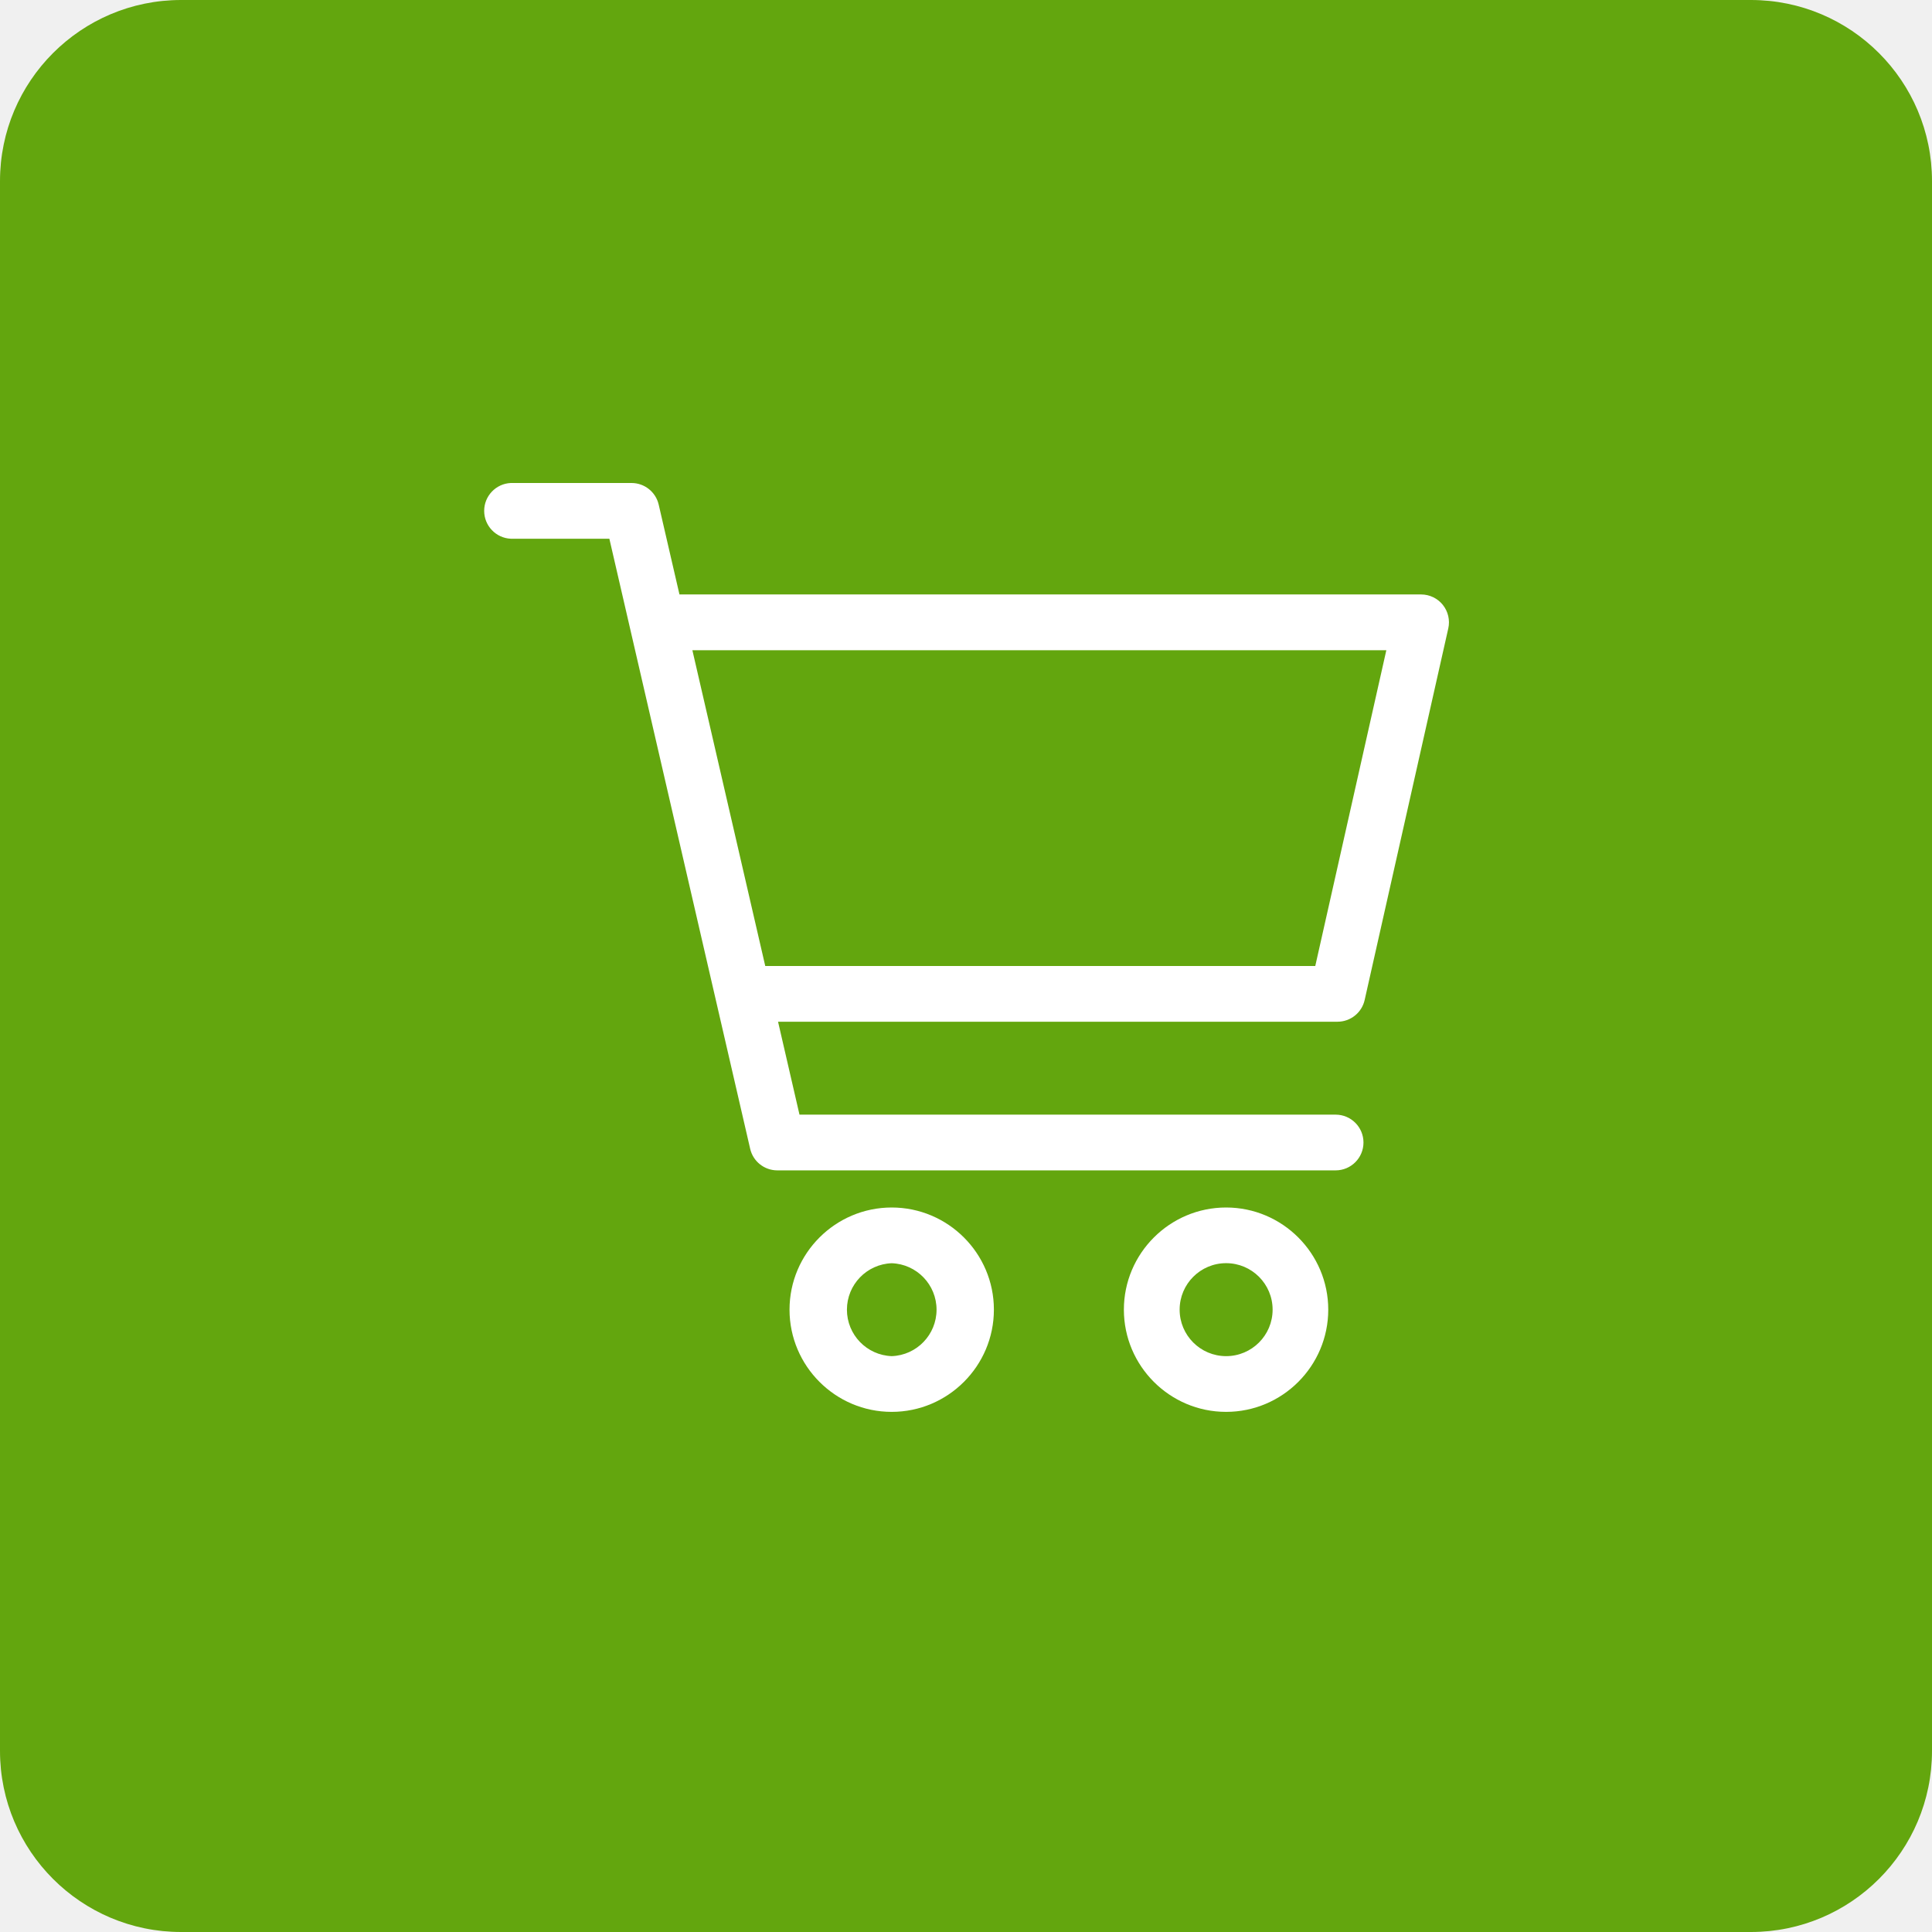
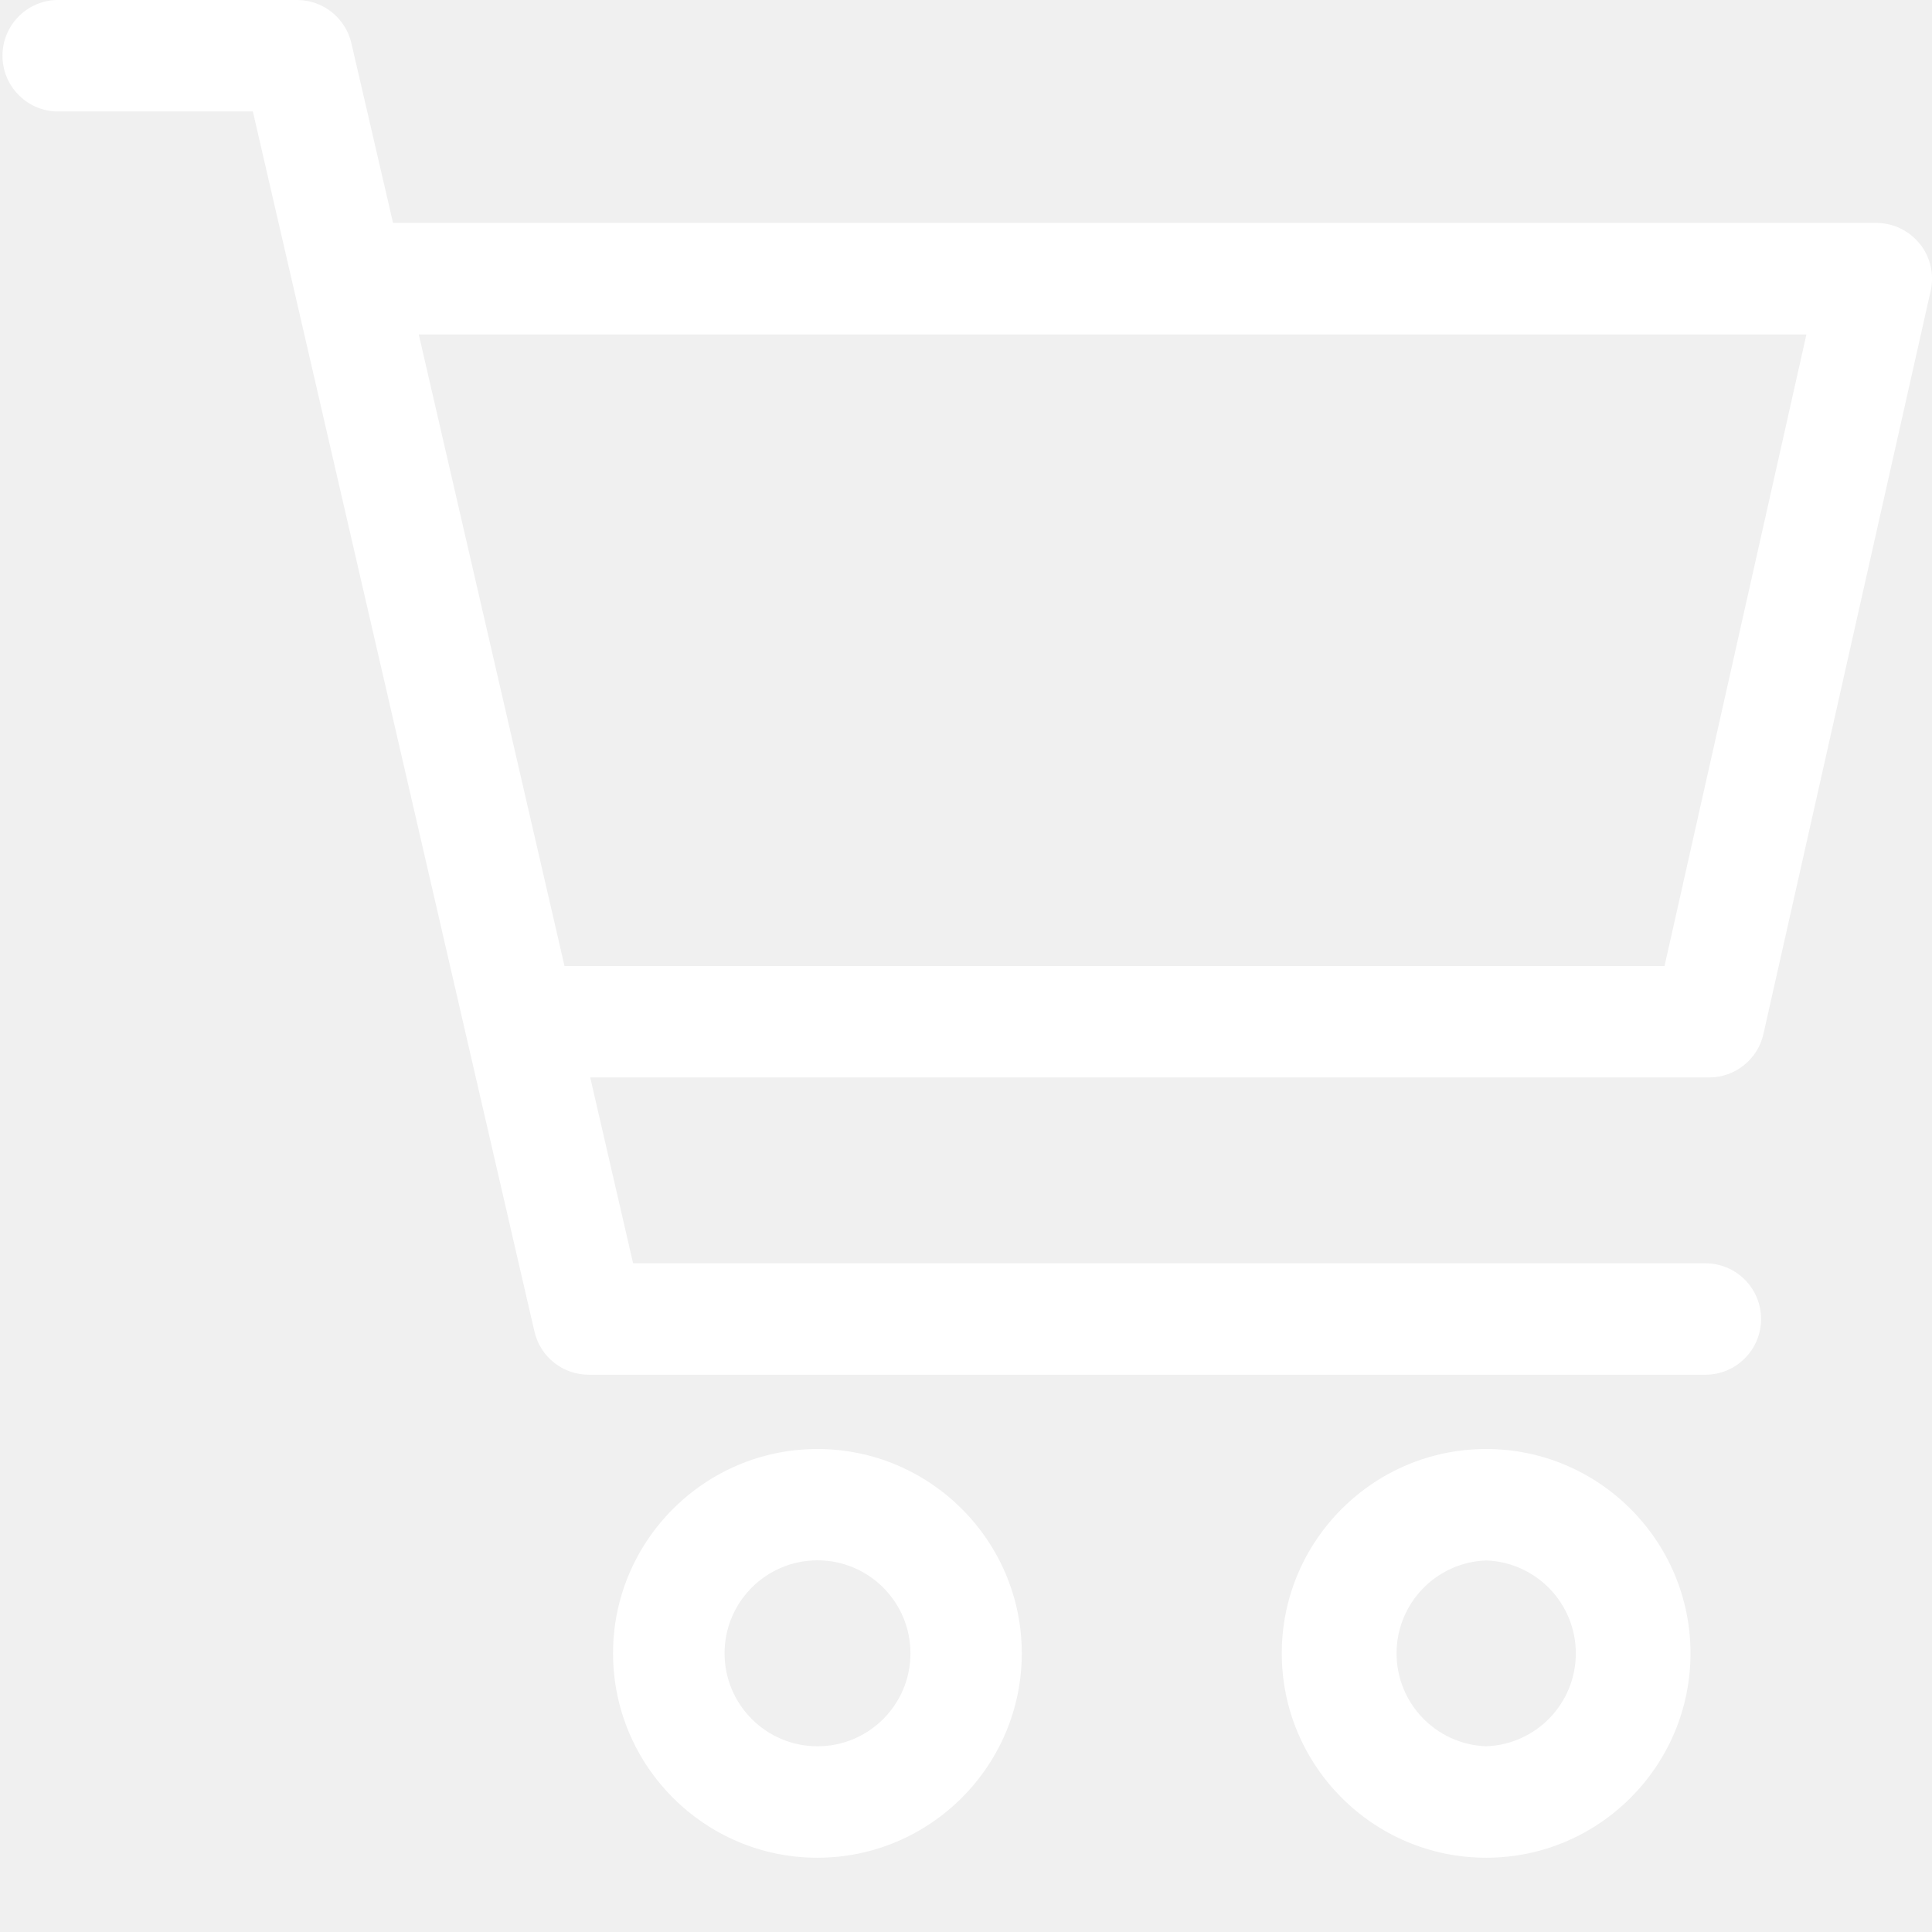
- <svg xmlns="http://www.w3.org/2000/svg" width="32" height="32" fill="none">
-   <rect width="32" height="32" rx="3" fill="#63A60E" />
-   <path d="M23.899 10.02a.462.462 0 00-.36-.174H11.254l-.344-1.488A.462.462 0 0010.46 8h-2a.462.462 0 000 .923h1.633l2.332 10.104c.048.21.235.358.45.358h9.247a.461.461 0 100-.923h-8.88l-.355-1.539h9.266c.216 0 .403-.15.45-.36l1.385-6.154a.462.462 0 00-.09-.39zM21.785 16h-9.11l-1.207-5.23h11.494L21.785 16zm-7.015 4c-.934 0-1.693.76-1.693 1.692 0 .933.76 1.693 1.692 1.693.933 0 1.693-.76 1.693-1.693S15.702 20 14.769 20zm0 2.462a.77.77 0 010-1.539.77.77 0 010 1.539zM20.308 20c-.933 0-1.693.76-1.693 1.692 0 .933.76 1.693 1.693 1.693S22 22.625 22 21.692 21.24 20 20.308 20zm0 2.462a.77.77 0 11.001-1.54.77.77 0 01-.001 1.54z" fill="#fff" />
+ <svg xmlns="http://www.w3.org/2000/svg" width="16" height="16" fill="none">
+   <path d="M15.899 2.02a.462.462 0 00-.36-.174H3.255L2.91.358A.462.462 0 002.461 0h-2a.462.462 0 000 .923h1.633l2.332 10.104c.048.21.235.358.45.358h9.247a.461.461 0 100-.923h-8.88l-.355-1.539h9.266c.216 0 .403-.15.45-.36l1.385-6.154a.461.461 0 00-.09-.39zM13.785 8h-9.11L3.468 2.77H14.96L13.785 8zM6.77 12c-.934 0-1.693.76-1.693 1.692 0 .934.76 1.693 1.692 1.693.933 0 1.693-.76 1.693-1.693S7.702 12 6.769 12zm0 2.462a.77.77 0 11.001-1.54.77.77 0 01-.002 1.54zM12.308 12c-.934 0-1.693.76-1.693 1.692 0 .934.76 1.693 1.693 1.693S14 14.625 14 13.692 13.24 12 12.308 12zm0 2.462a.77.77 0 010-1.539.77.77 0 010 1.539z" fill="#fff" />
</svg>
